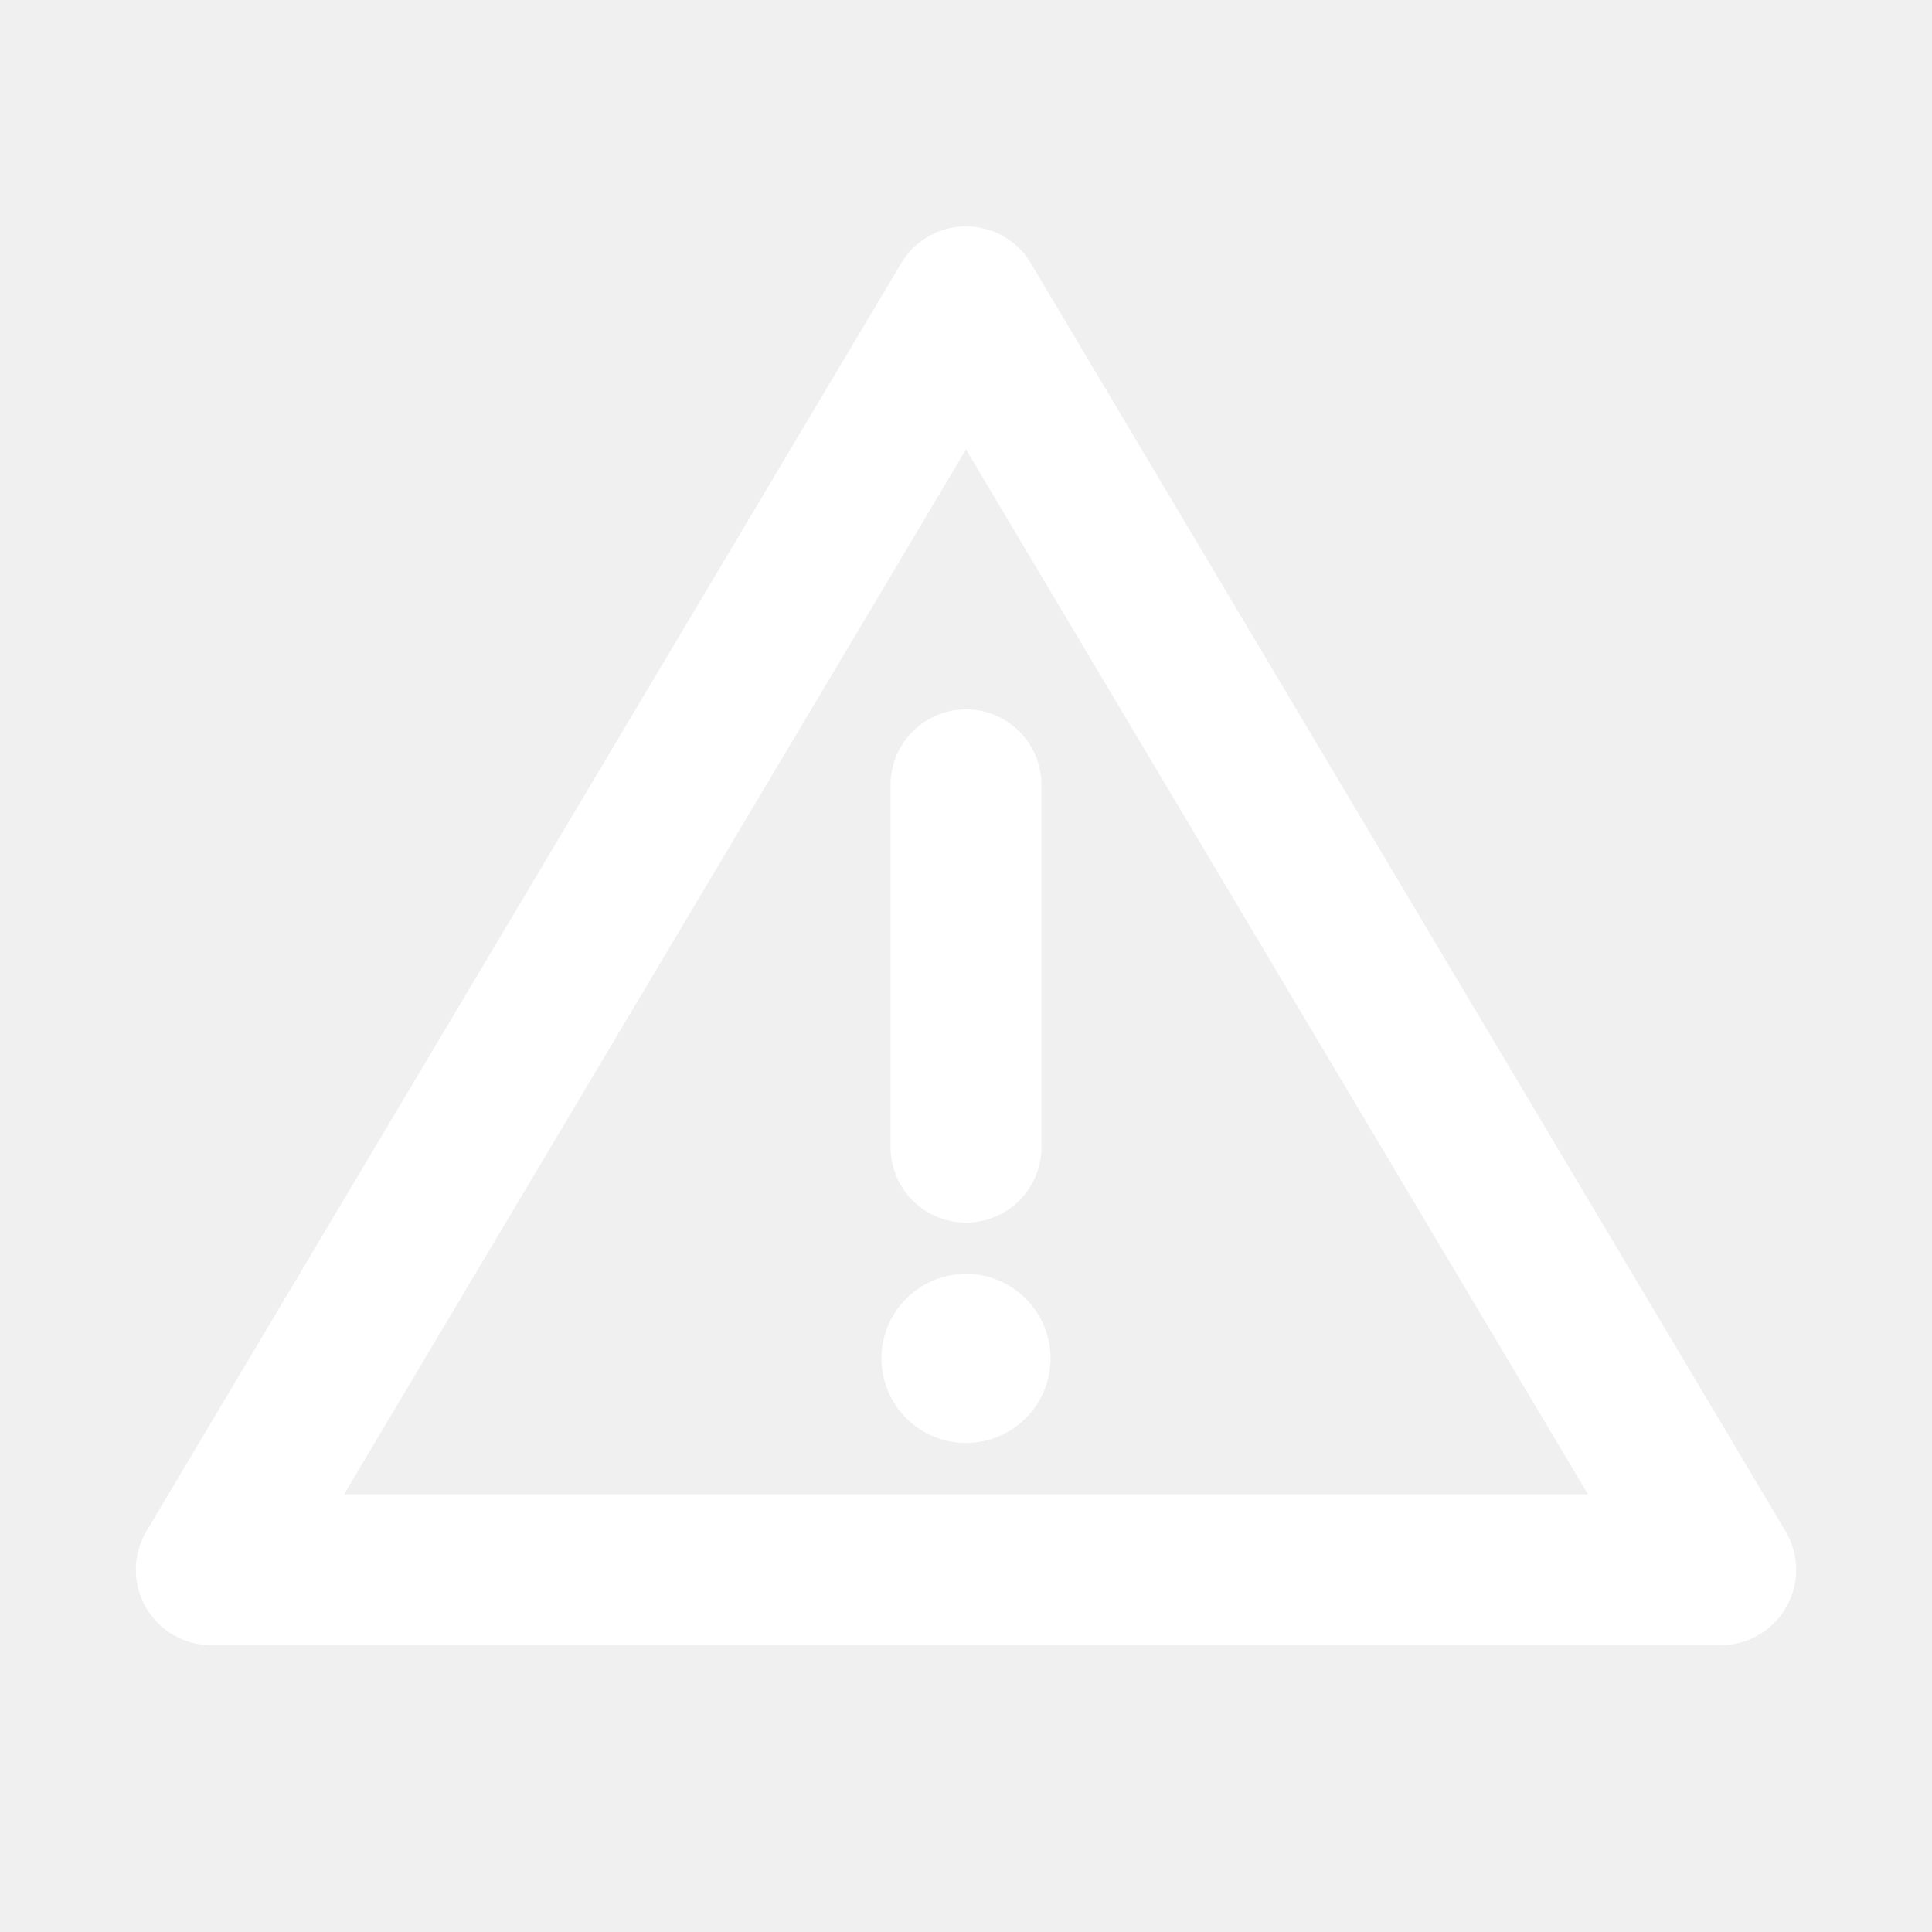
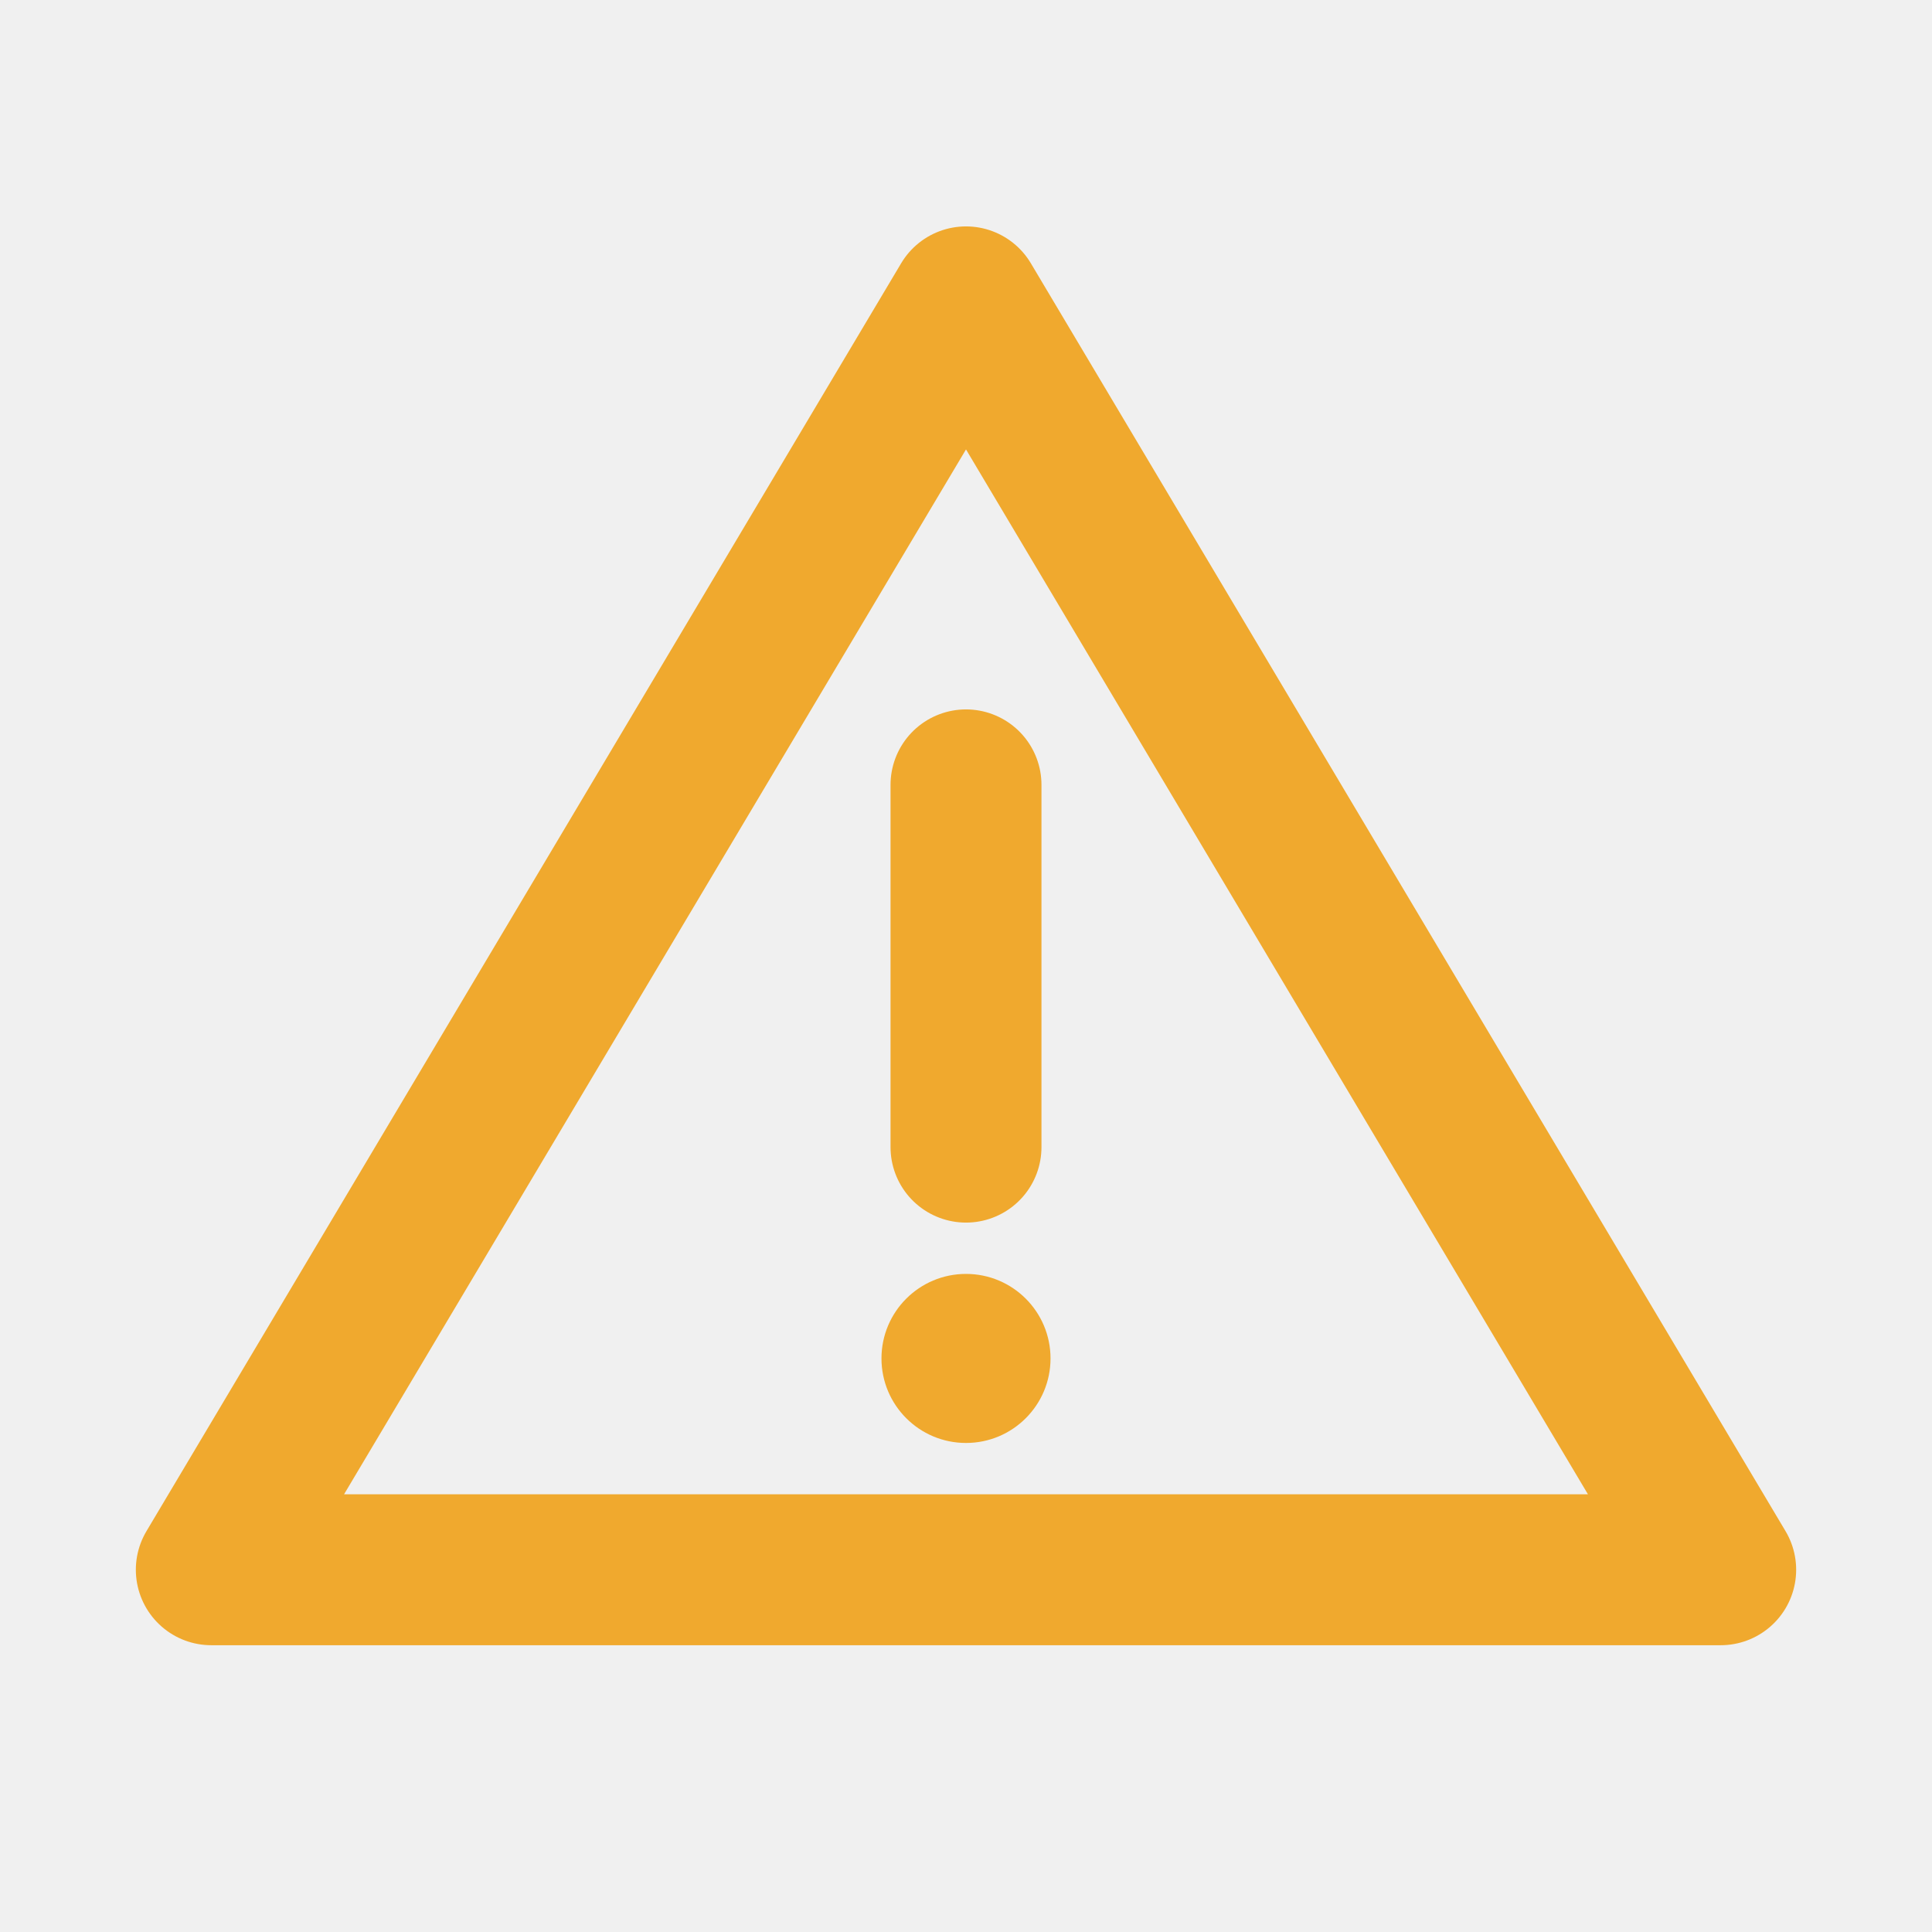
<svg xmlns="http://www.w3.org/2000/svg" width="32" height="32" viewBox="0 0 32 32" fill="none">
-   <path d="M16 5 3.5 26h25L16 5Z" stroke="#FFFFFF" stroke-width="2.5" stroke-linejoin="round" />
-   <path d="M16 13v6" stroke="#FFFFFF" stroke-width="2.5" stroke-linecap="round" />
-   <circle cx="16" cy="22.5" r="1.4" fill="#FFFFFF" />
+   <path d="M16 5 3.5 26h25L16 5Z" stroke="#F0A92E" stroke-width="2.5" stroke-linejoin="round" />
+   <path d="M16 13v6" stroke="#F0A92E" stroke-width="2.5" stroke-linecap="round" />
+   <circle cx="16" cy="22.5" r="1.4" fill="#F0A92E" />
</svg>
